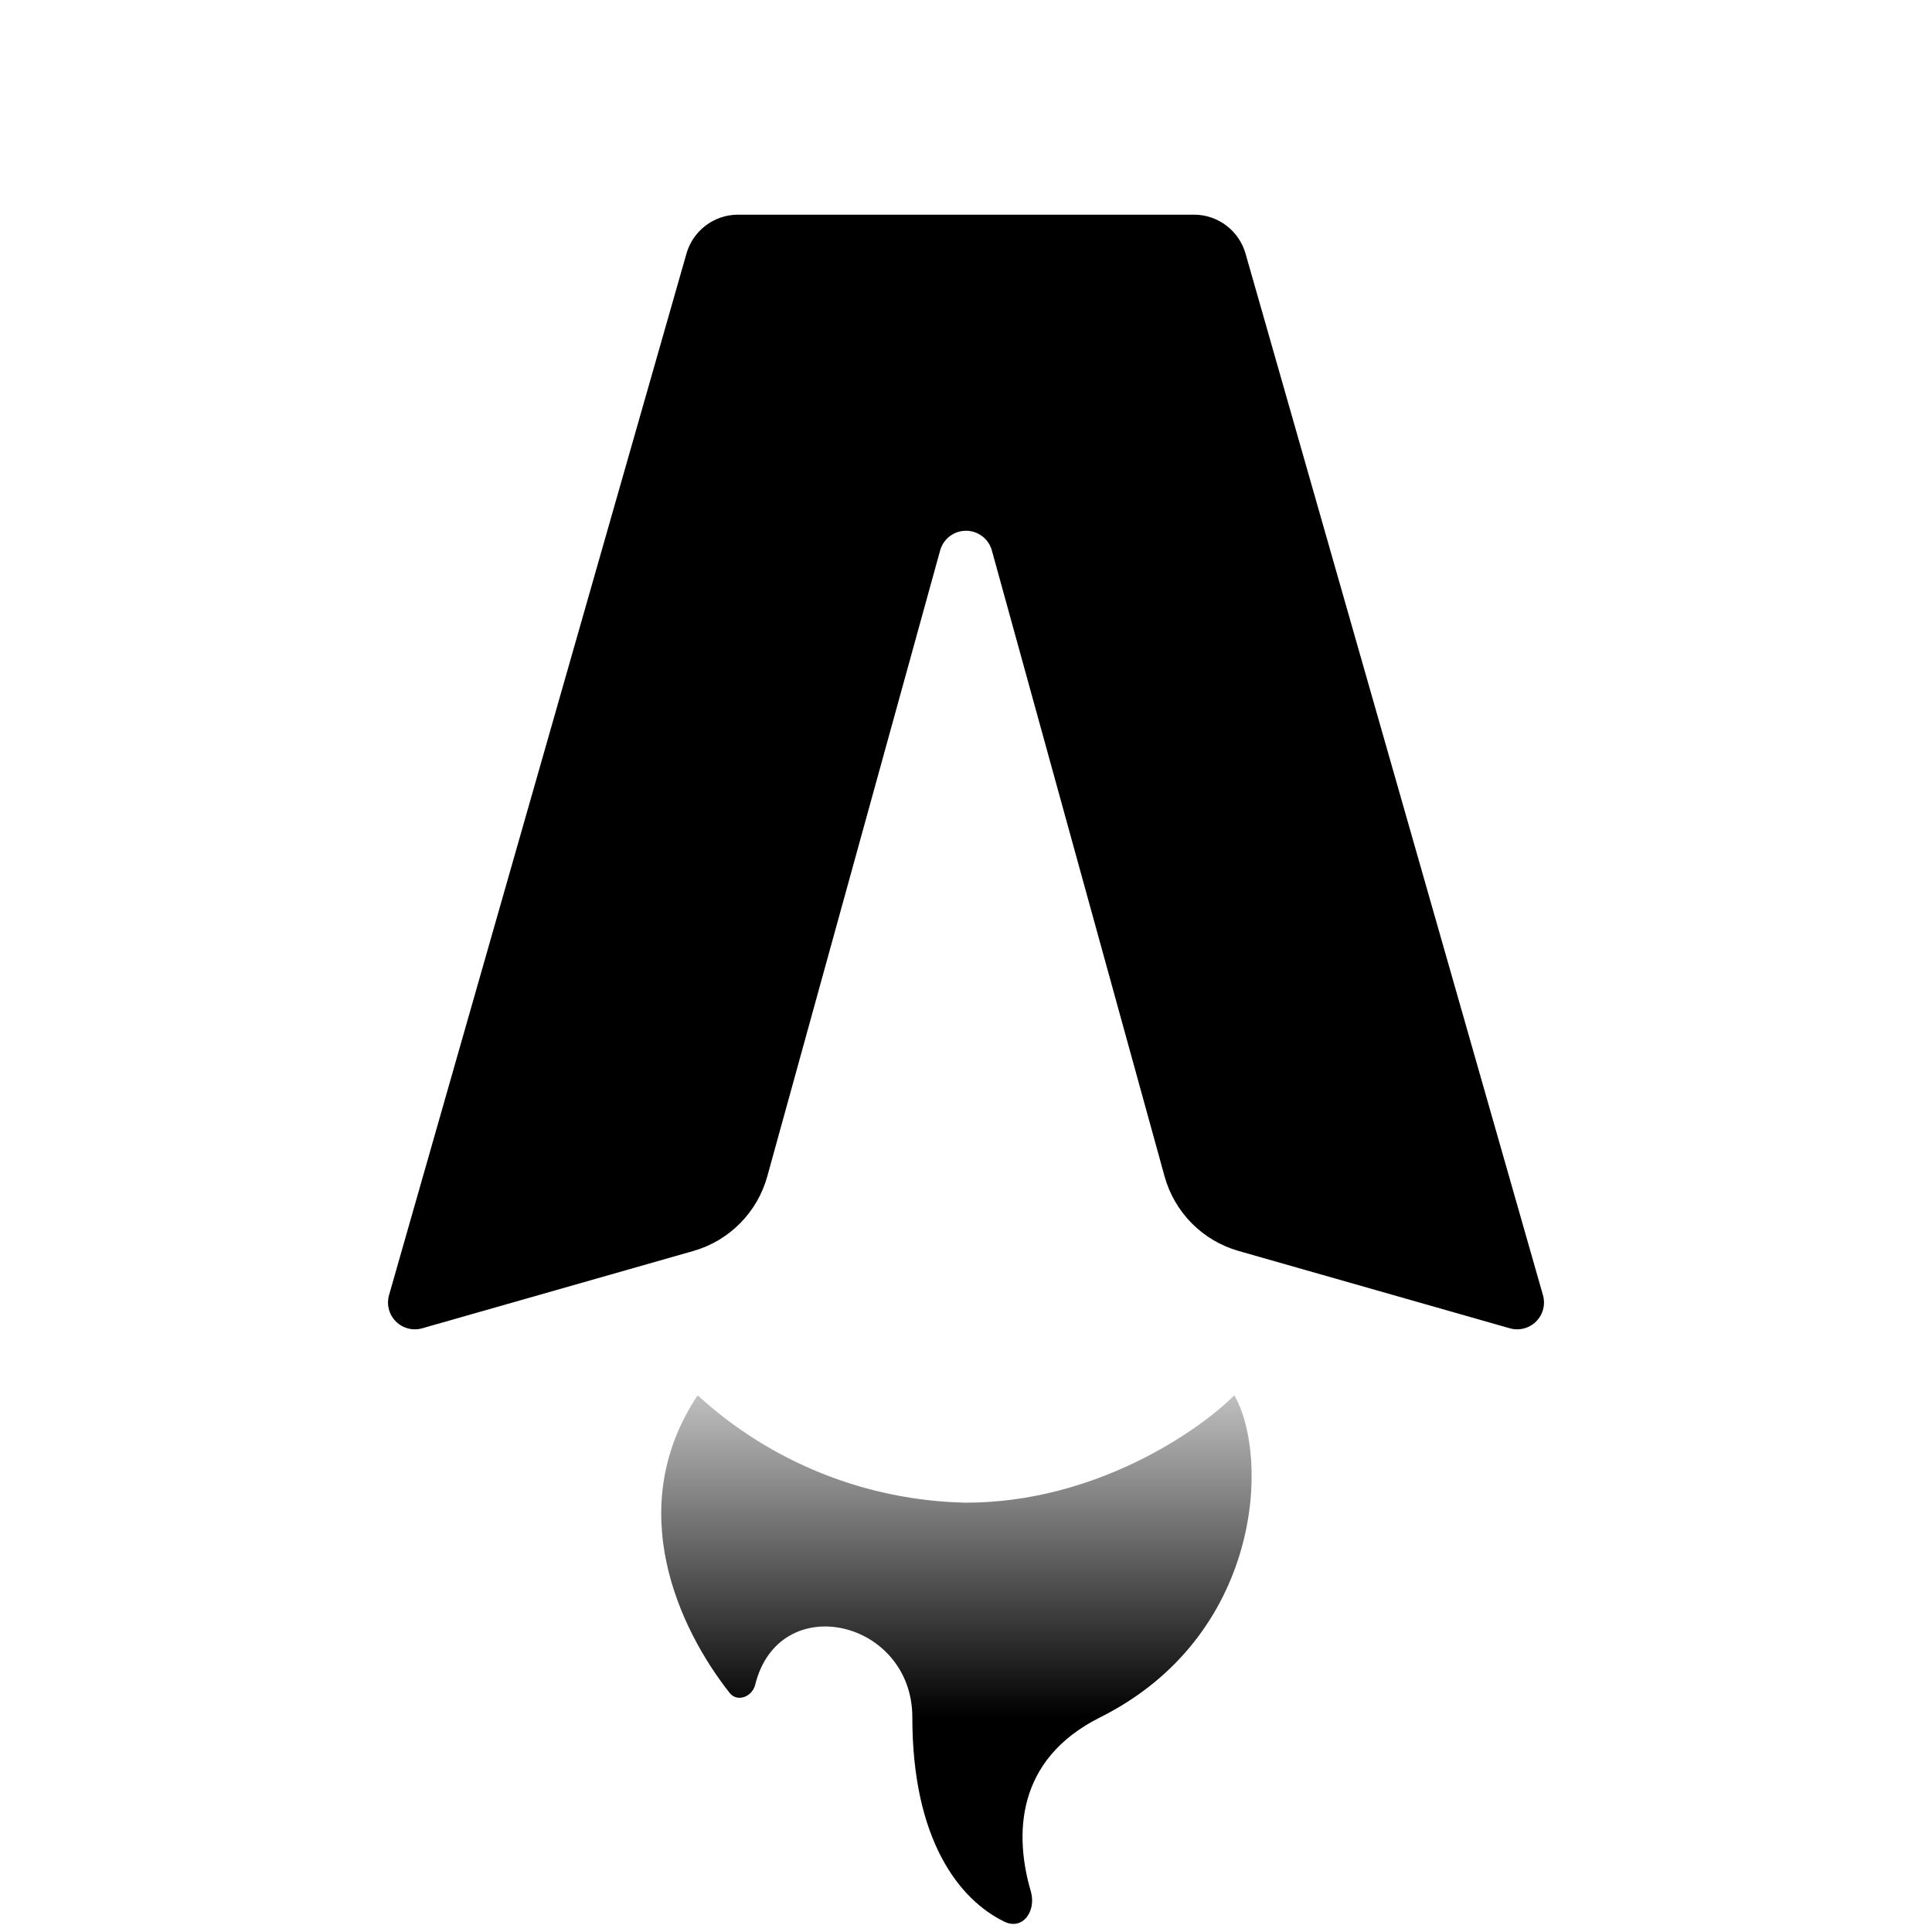
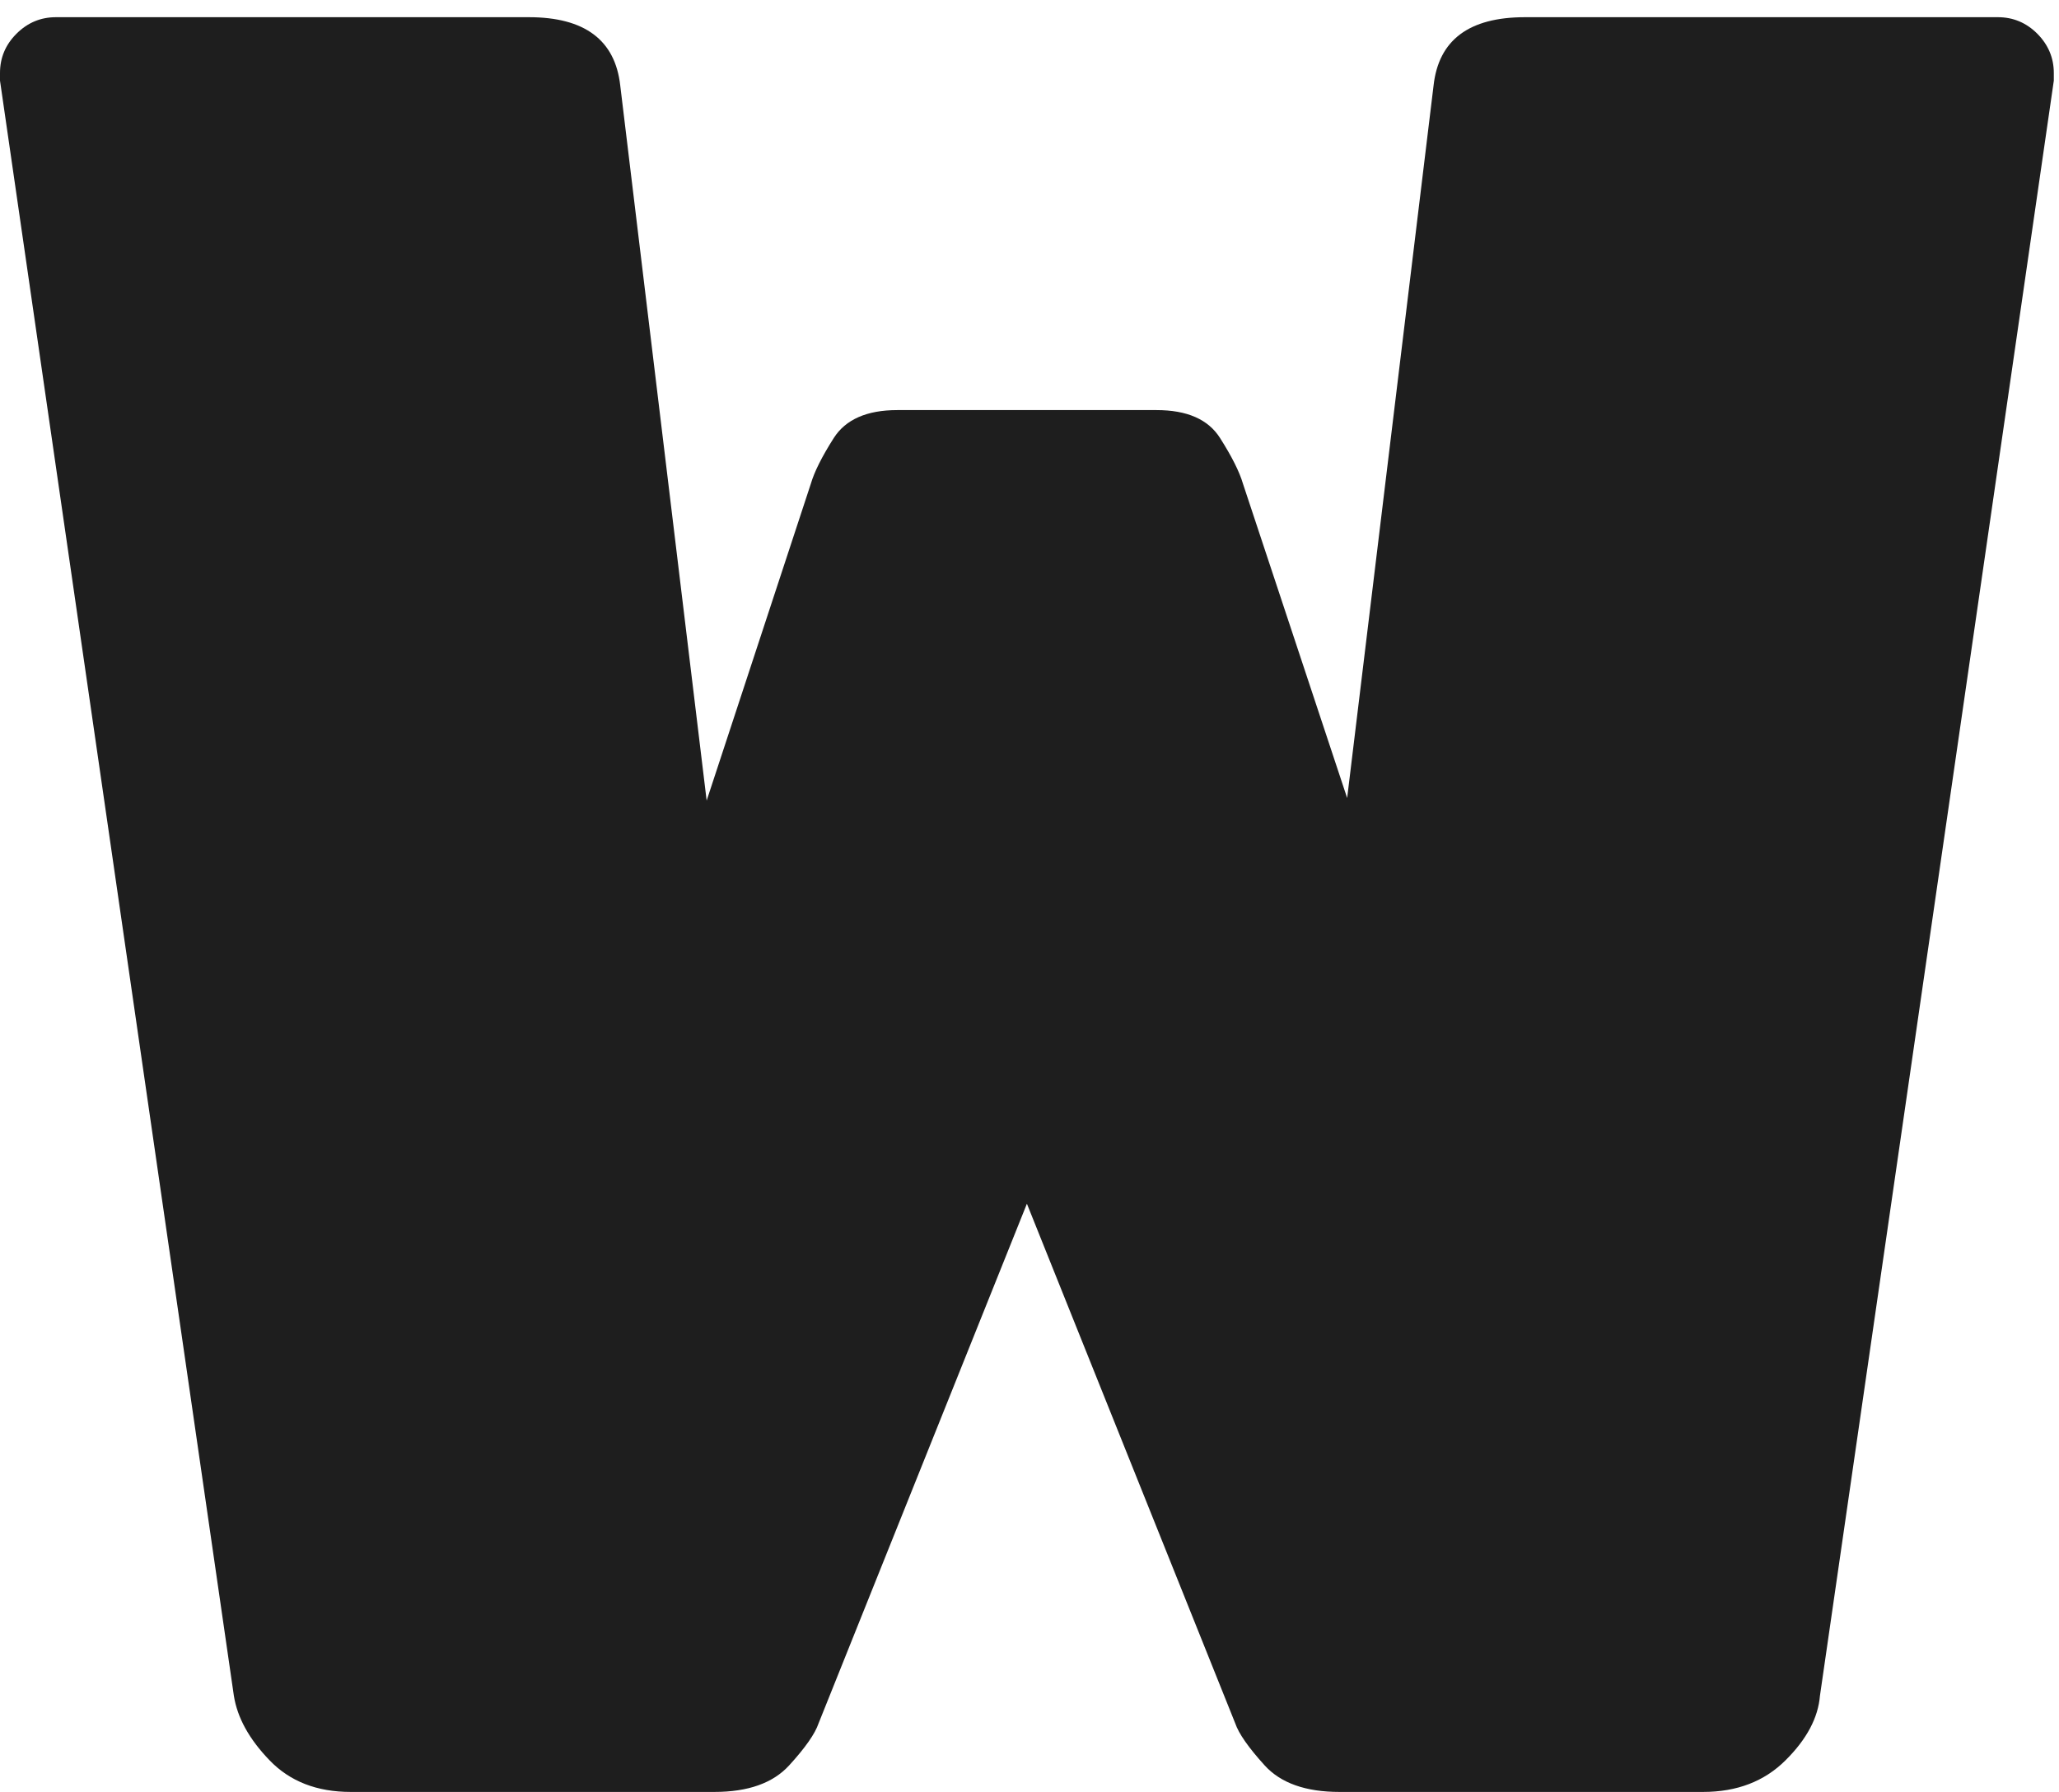
- <svg xmlns="http://www.w3.org/2000/svg" fill="none" viewBox="0 0 36 36">
-   <path fill="#000" d="M22.25 4h-8.5a1 1 0 0 0-.96.73l-5.54 19.4a.5.5 0 0 0 .62.62l5.05-1.44a2 2 0 0 0 1.38-1.4l3.22-11.66a.5.5 0 0 1 .96 0l3.22 11.67a2 2 0 0 0 1.38 1.39l5.05 1.44a.5.5 0 0 0 .62-.62l-5.54-19.4a1 1 0 0 0-.96-.73Z" />
-   <path fill="url(#gradient)" d="M18 28a7.63 7.63 0 0 1-5-2c-1.4 2.1-.35 4.35.6 5.55.14.17.41.07.47-.15.44-1.8 2.93-1.22 2.93.6 0 2.28.87 3.4 1.72 3.81.34.16.59-.2.49-.56-.31-1.05-.29-2.46 1.29-3.25 3-1.5 3.17-4.83 2.5-6-.67.67-2.6 2-5 2Z" />
-   <defs>
-     <linearGradient id="gradient" x1="16" x2="16" y1="32" y2="24" gradientUnits="userSpaceOnUse">
-       <stop stop-color="#000" />
-       <stop offset="1" stop-color="#000" stop-opacity="0" />
-     </linearGradient>
-   </defs>
+ <svg xmlns="http://www.w3.org/2000/svg" width="54" height="47" viewBox="0 0 54 47" fill="none">
+   <path d="M9.2 47C8.312 47 7.601 46.724 7.068 46.168C6.534 45.615 6.223 45.05 6.133 44.474L0 2.115V1.915C0 1.516 0.143 1.173 0.434 0.883C0.724 0.594 1.068 0.451 1.468 0.451H13.868C15.333 0.451 16.134 1.05 16.267 2.245L18.533 20.998L21.266 12.686C21.356 12.377 21.556 11.977 21.867 11.488C22.177 11.002 22.734 10.756 23.532 10.756H30.332C31.133 10.756 31.687 10.999 31.997 11.488C32.308 11.977 32.508 12.377 32.598 12.686L35.331 20.931L37.597 2.245C37.73 1.046 38.531 0.451 39.996 0.451H52.396C52.796 0.451 53.14 0.594 53.43 0.883C53.717 1.173 53.864 1.516 53.864 1.915V2.115L47.731 44.474C47.684 45.05 47.387 45.615 46.83 46.168C46.273 46.724 45.552 47 44.664 47H35.131C34.243 47 33.586 46.767 33.165 46.301C32.742 45.835 32.488 45.469 32.398 45.206L26.932 31.572L21.466 45.206C21.376 45.472 21.122 45.838 20.699 46.301C20.275 46.767 19.621 47 18.733 47H9.2Z" fill="#1E1E1E" />
  <style>
    @media (prefers-color-scheme:dark){:root{filter:invert(100%)}}
  </style>
</svg>
